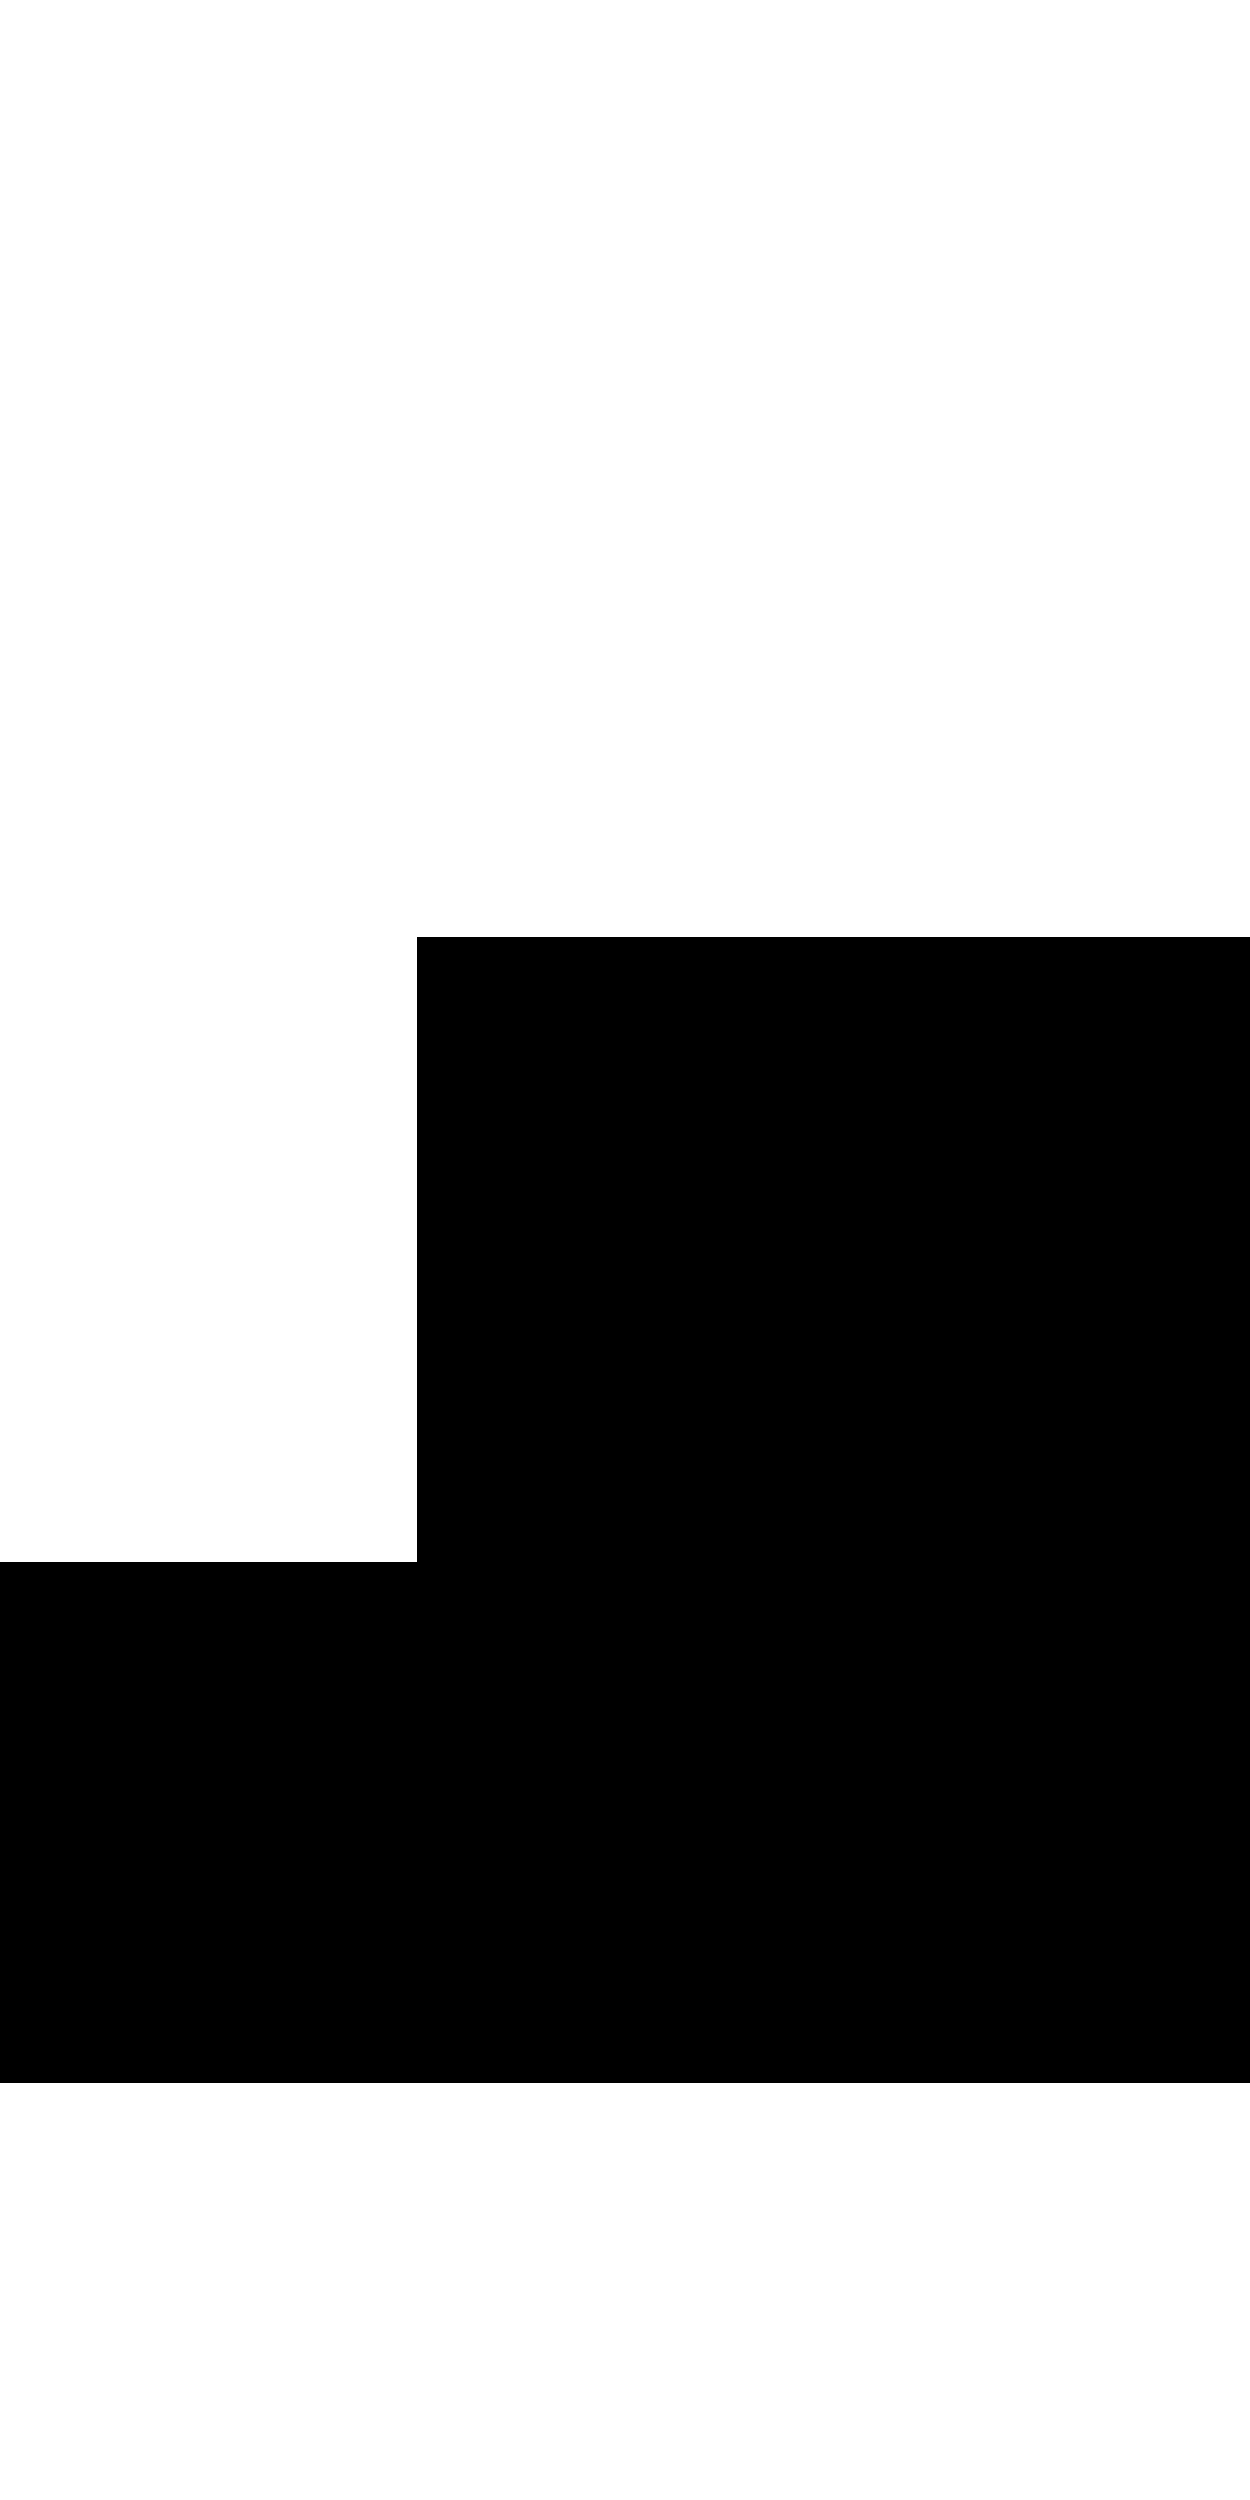
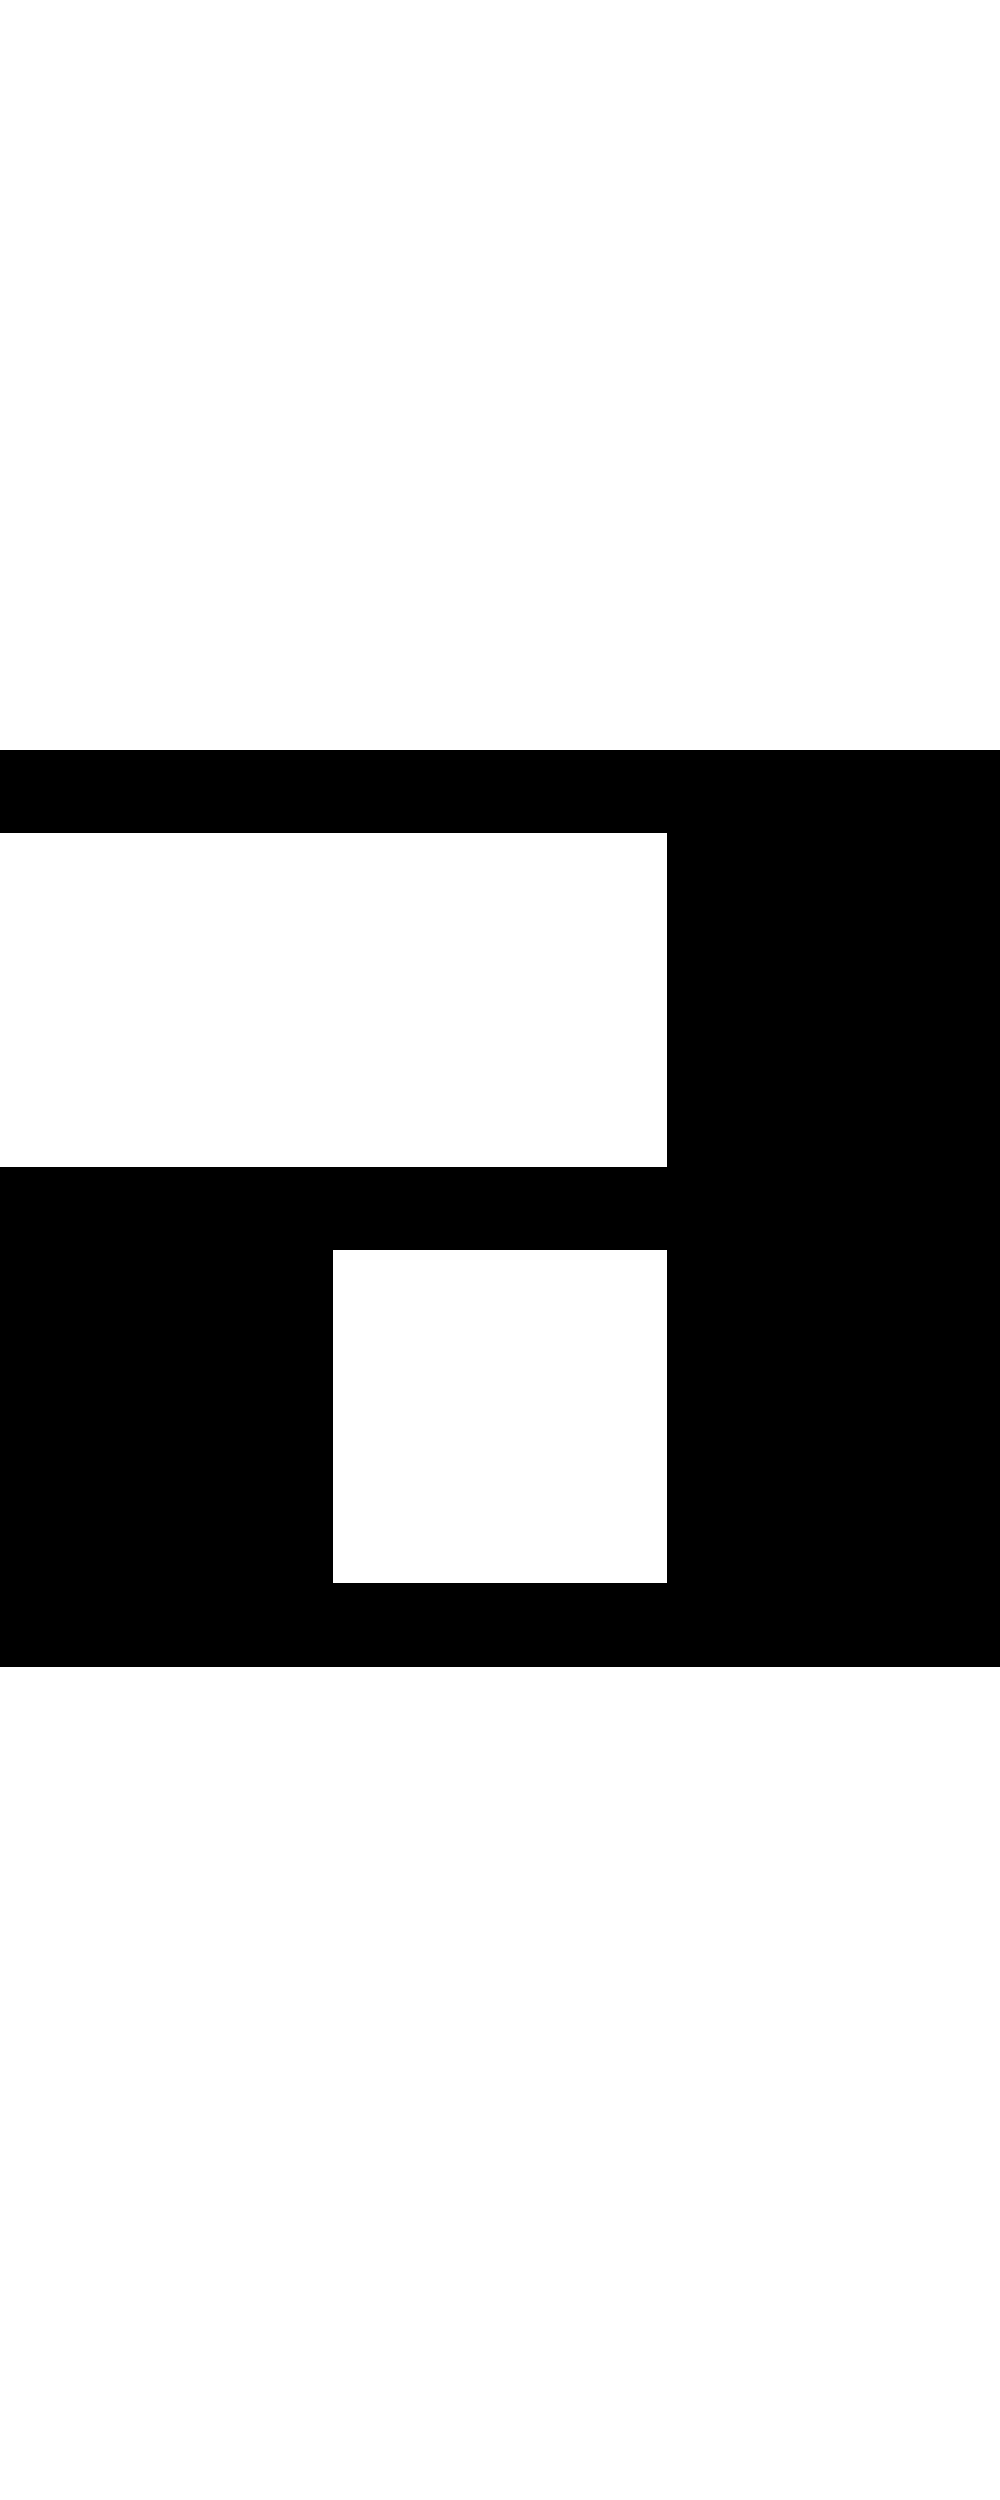
- <svg xmlns="http://www.w3.org/2000/svg" viewBox="0 0 12 24" shape-rendering="crispEdges">
+ <svg xmlns="http://www.w3.org/2000/svg" viewBox="0 0 12 30" shape-rendering="crispEdges">
  <g>
-     <polygon class="a" points="8,9 12,9 12,20 8,20" />
-     <polygon class="a" points="4,9 12,9 12,10 4,10" />
-     <polygon class="a" points="4,10 12,10 12,14 4,14" />
-     <polygon class="a" points="4,14 12,14 12,15 4,15" />
-     <polygon class="a" points="0,15 8,15 8,19 0,19" />
-     <polygon class="a" points="0,19 12,19 12,20 0,20" />
+     <polygon class="a" points="12,20 0,20 0,19 12,19" />
+     <polygon class="a" points="12,19 8,19 8,10 12,10" />
+     <polygon class="a" points="4,19 0,19 0,15 4,15" />
+     <polygon class="a" points="12,15 0,15 0,14 12,14" />
+     <polygon class="a" points="12,10 0,10 0,9 12,9" />
  </g>
</svg>
